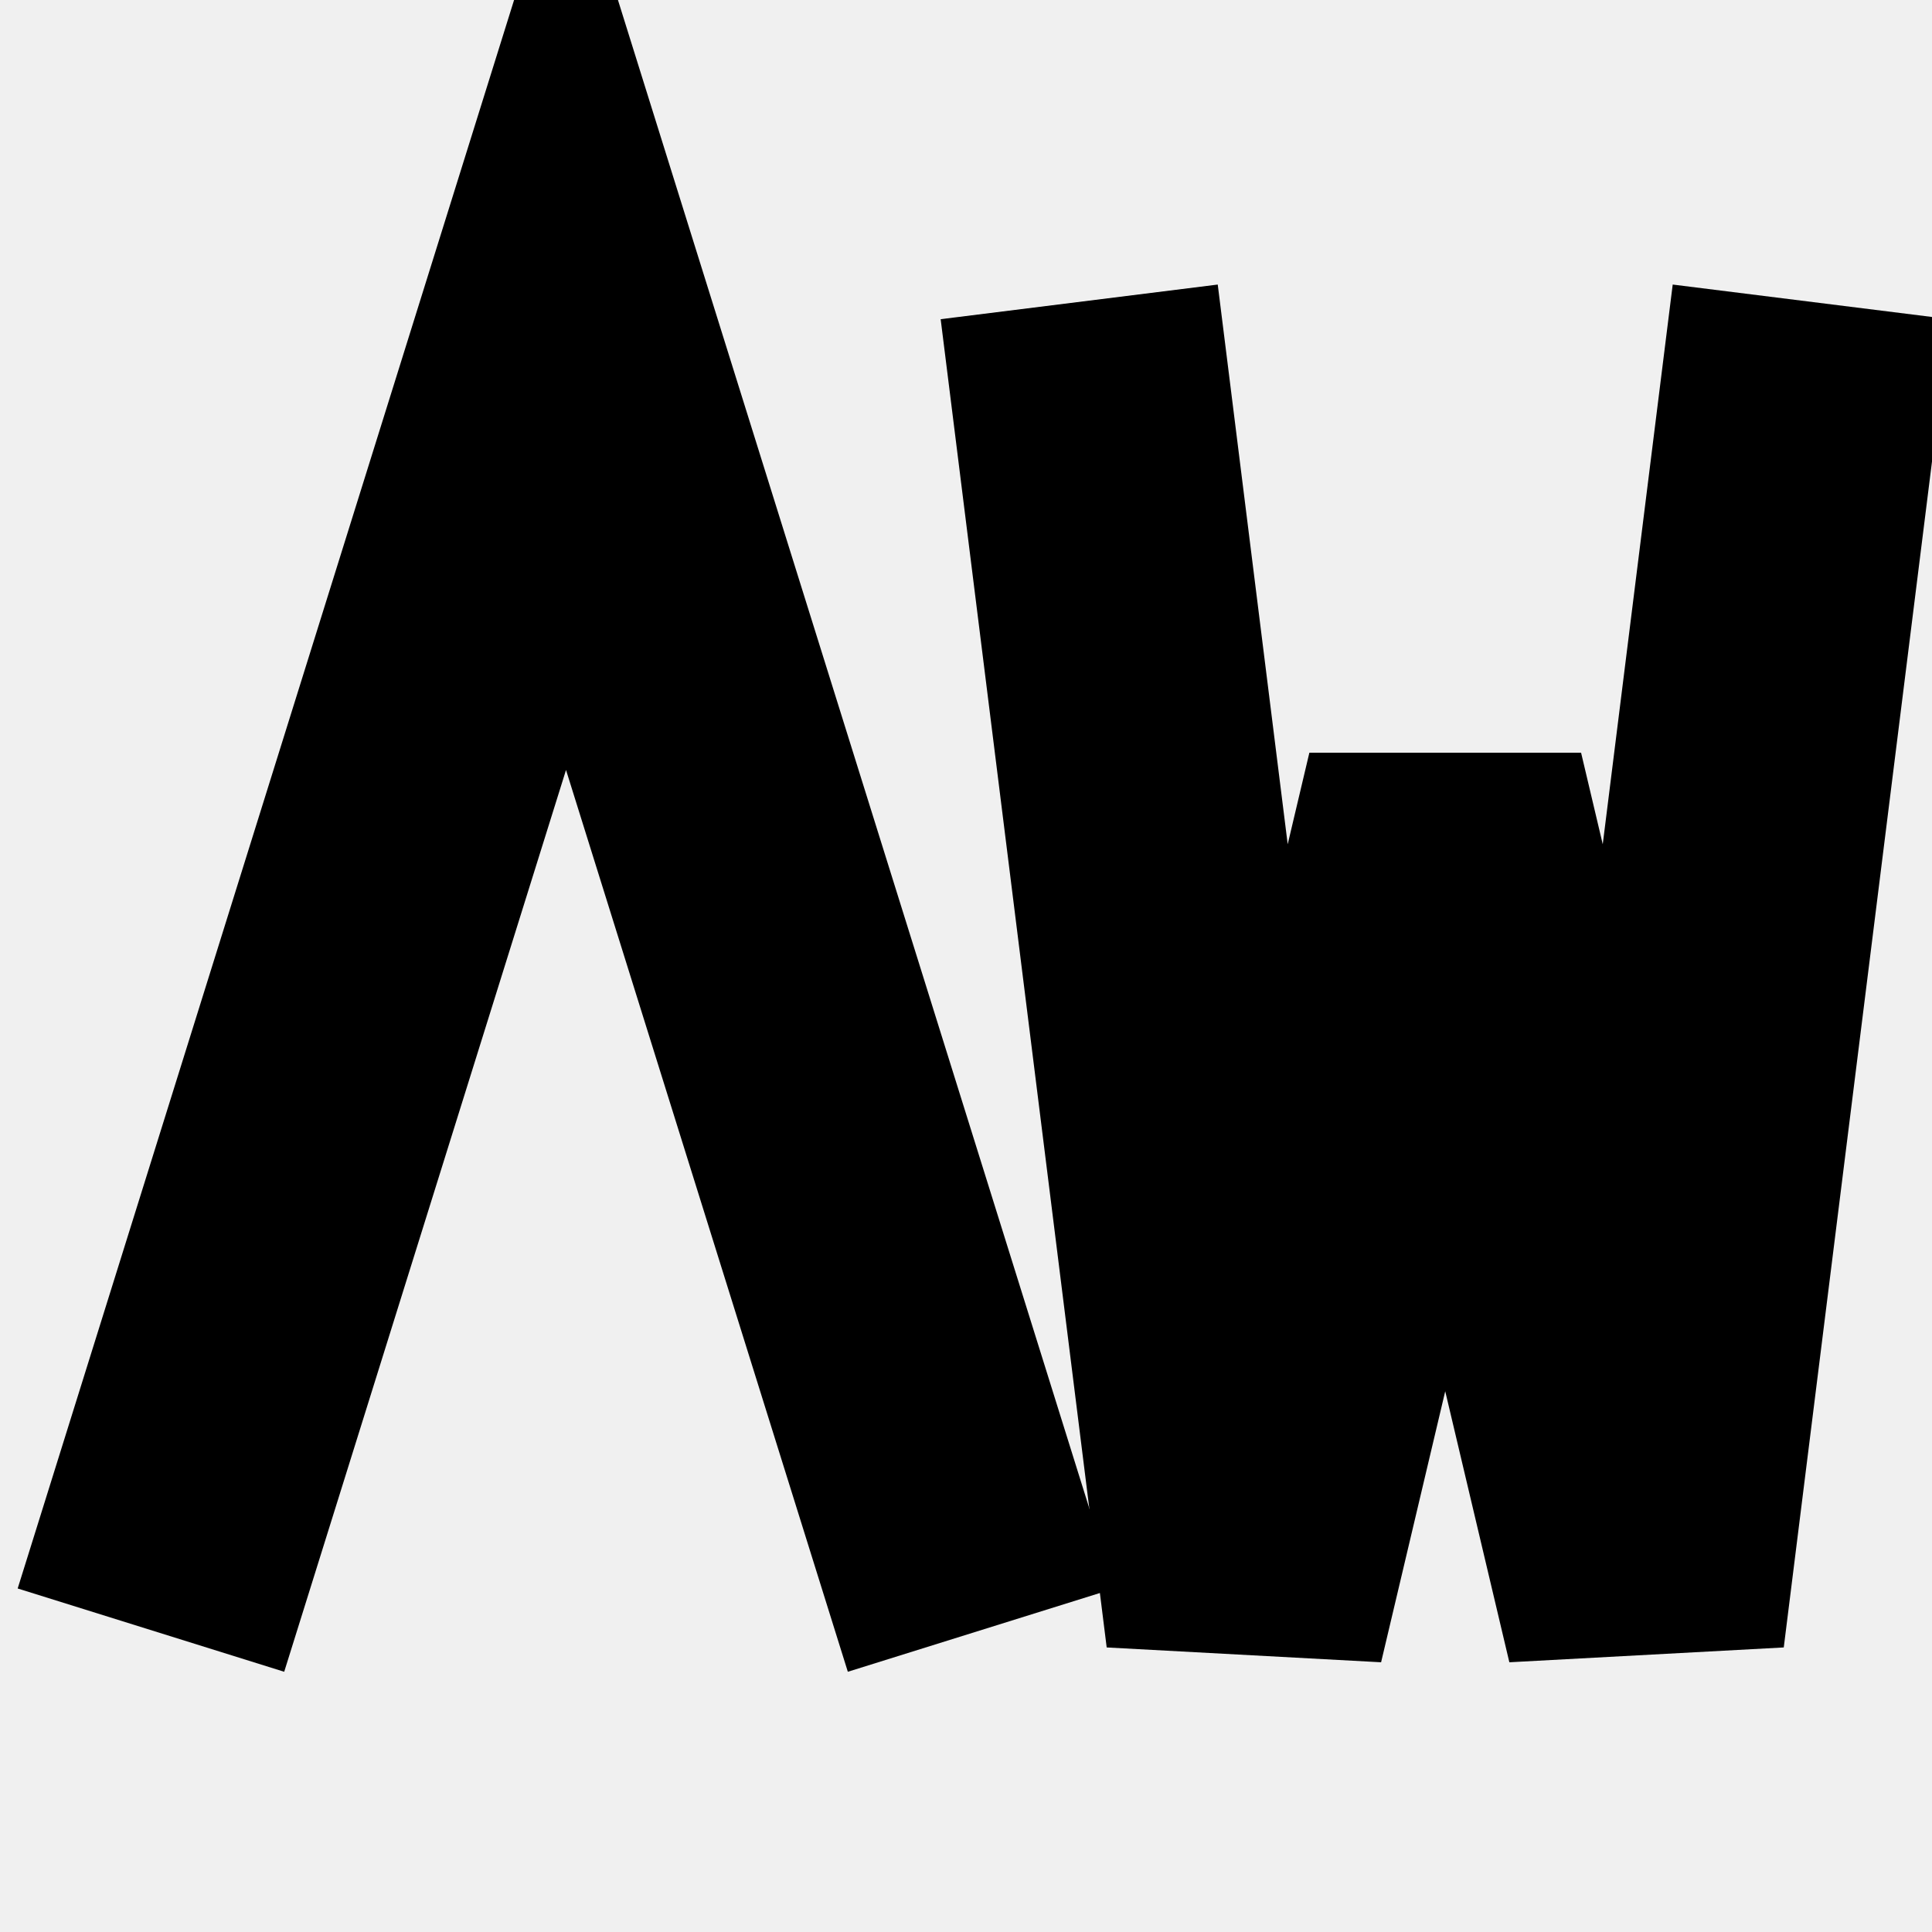
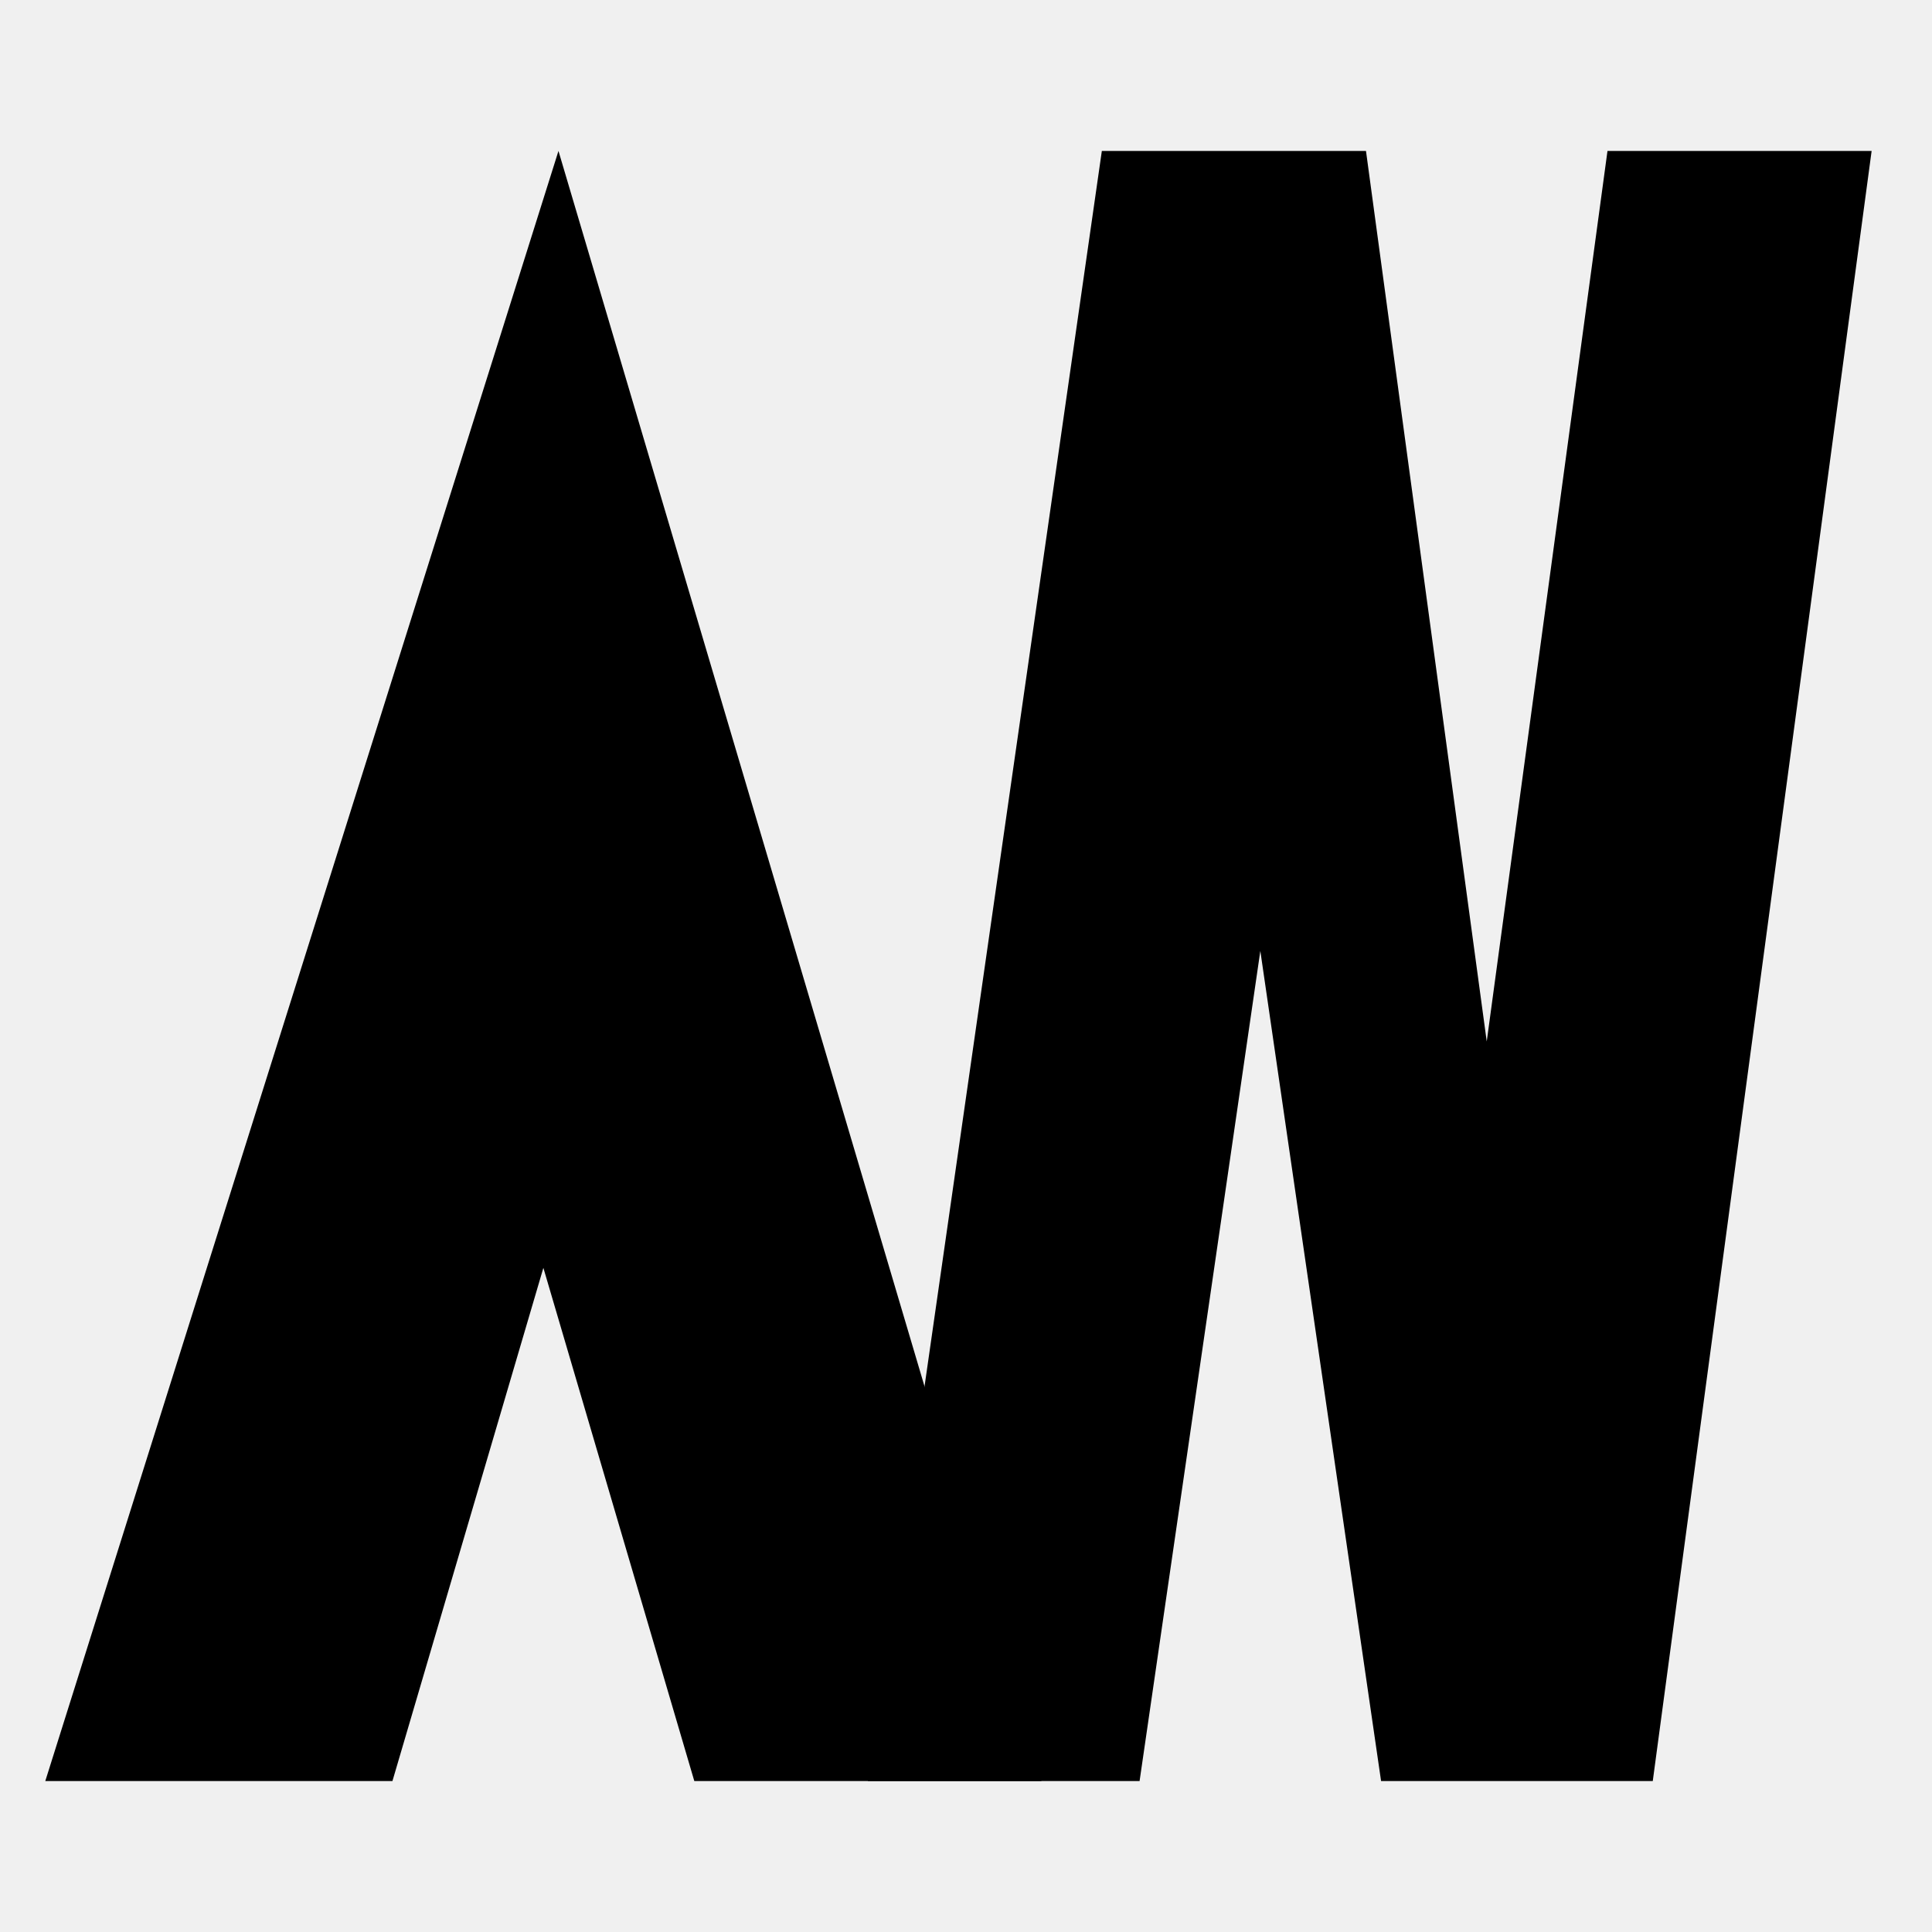
- <svg xmlns="http://www.w3.org/2000/svg" viewBox="0 0 512 512" fill="none" stroke-width="74" stroke-linecap="butt" stroke-linejoin="miter">
+ <svg xmlns="http://www.w3.org/2000/svg" viewBox="0 0 512 512">
  <style>
-     path { stroke: #000000; }
+     path { fill: #000000; }
    @media (prefers-color-scheme: dark) {
-       path { stroke: #ffffff; }
+       path { fill: #ffffff; }
    }
  </style>
-   <path d="M40 432 150 80 260 432" />
-   <path d="M286 80 330 432 383 208 436 432 480 80" />
+   <path d="M148 40 12 472h92l40-136 40 136h92L148 40z" />
+   <path d="M292 40h70l32 236 32-236h70l-58 432h-72l-32-220-32 220h-72L292 40z" />
</svg>
